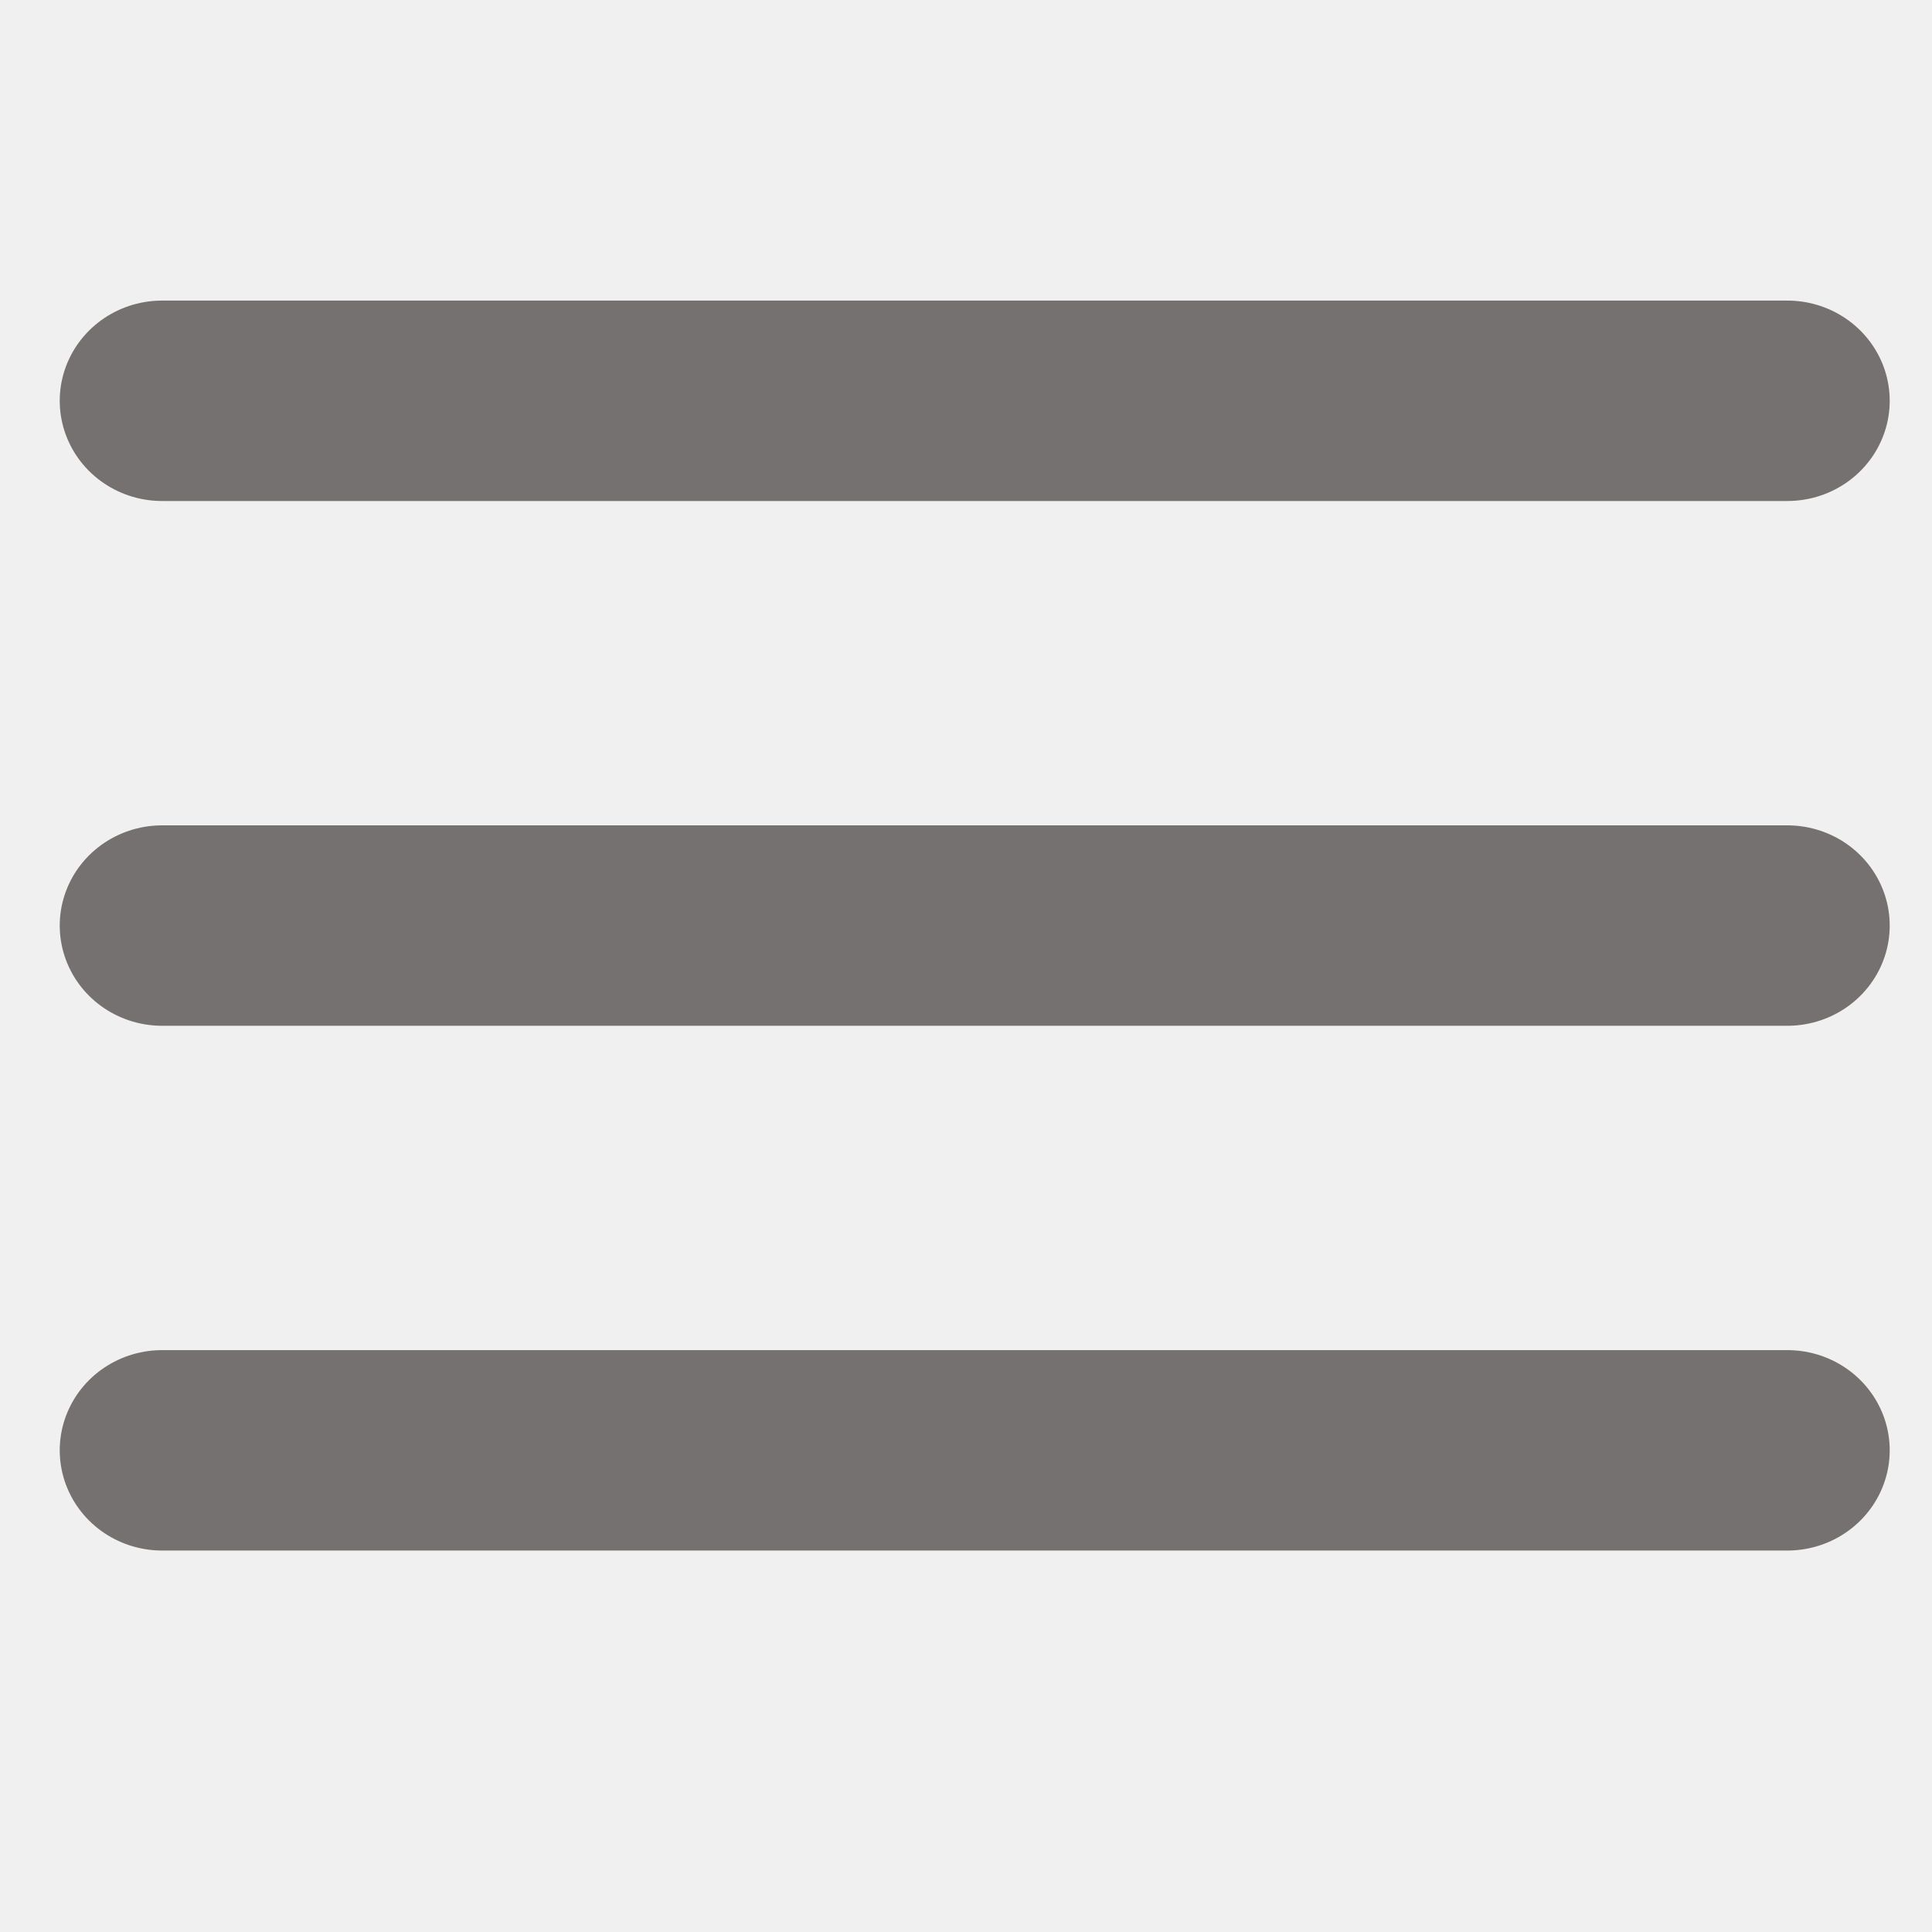
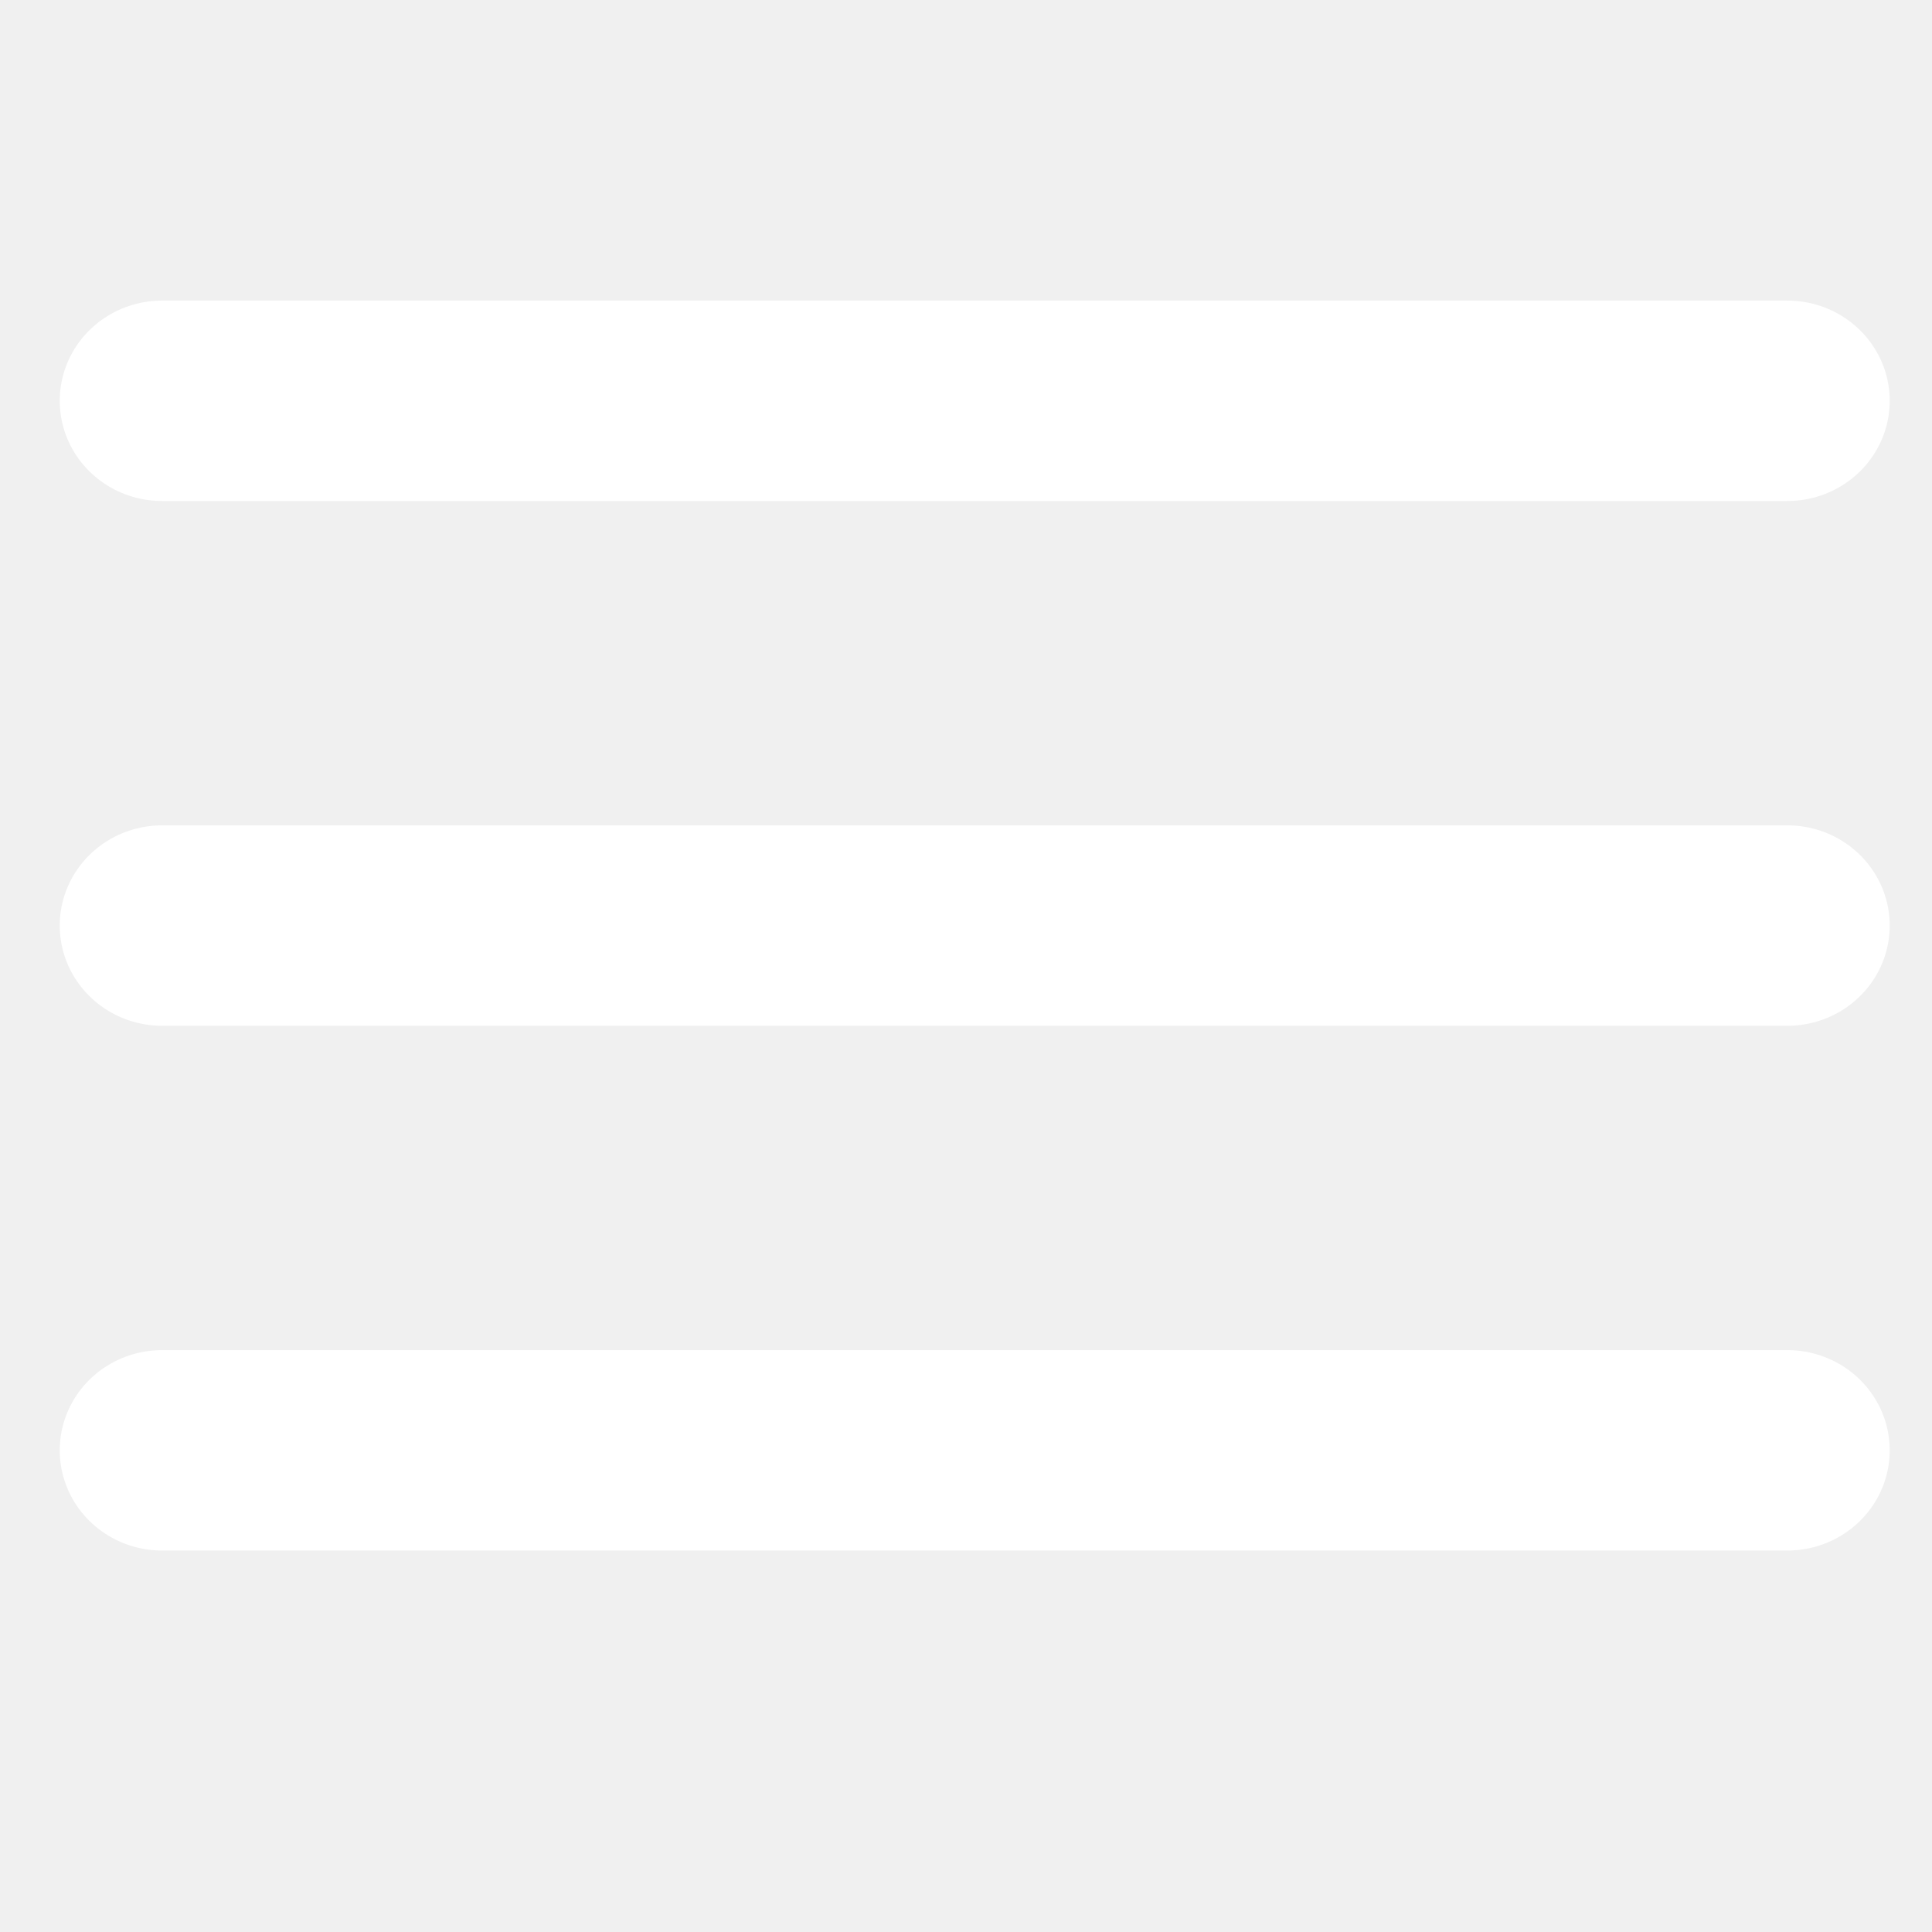
<svg xmlns="http://www.w3.org/2000/svg" width="115" height="115" xml:space="preserve" overflow="hidden">
  <defs>
    <clipPath id="clip0">
      <rect x="297" y="65" width="115" height="115" />
    </clipPath>
    <clipPath id="clip1">
      <rect x="298" y="66" width="113" height="113" />
    </clipPath>
    <clipPath id="clip2">
      <rect x="298" y="81" width="113" height="78" />
    </clipPath>
    <clipPath id="clip3">
      <rect x="298" y="81" width="113" height="78" />
    </clipPath>
    <clipPath id="clip4">
      <rect x="298" y="81" width="113" height="78" />
    </clipPath>
  </defs>
  <g clip-path="url(#clip0)" transform="translate(-297 -65)">
    <g clip-path="url(#clip1)">
      <g clip-path="url(#clip2)">
        <g clip-path="url(#clip3)">
          <g clip-path="url(#clip4)">
-             <path d="M1535.12 290.885 1629.83 290.885" stroke="#767171" stroke-width="11.93" stroke-linecap="round" stroke-linejoin="miter" stroke-miterlimit="8" stroke-opacity="1" fill="none" fill-rule="evenodd" transform="matrix(1.02145 0 0 1 -1261.4 -202.028)" />
-             <path d="M1535.12 322.121 1629.83 322.121" stroke="#767171" stroke-width="11.93" stroke-linecap="round" stroke-linejoin="miter" stroke-miterlimit="8" stroke-opacity="1" fill="none" fill-rule="evenodd" transform="matrix(1.02145 0 0 1 -1261.4 -202.028)" />
-             <path d="M1535.12 353.357 1629.83 353.357" stroke="#767171" stroke-width="11.93" stroke-linecap="round" stroke-linejoin="miter" stroke-miterlimit="8" stroke-opacity="1" fill="none" fill-rule="evenodd" transform="matrix(1.02145 0 0 1 -1261.4 -202.028)" />
+             <path d="M1535.12 290.885 1629.83 290.885" stroke="#ffffff" stroke-width="11.93" stroke-linecap="round" stroke-linejoin="miter" stroke-miterlimit="8" stroke-opacity="1" fill="none" fill-rule="evenodd" transform="matrix(1.02145 0 0 1 -1261.4 -202.028)" />
+             <path d="M1535.12 322.121 1629.83 322.121" stroke="#ffffff" stroke-width="11.93" stroke-linecap="round" stroke-linejoin="miter" stroke-miterlimit="8" stroke-opacity="1" fill="none" fill-rule="evenodd" transform="matrix(1.02145 0 0 1 -1261.4 -202.028)" />
+             <path d="M1535.12 353.357 1629.83 353.357" stroke="#ffffff" stroke-width="11.93" stroke-linecap="round" stroke-linejoin="miter" stroke-miterlimit="8" stroke-opacity="1" fill="none" fill-rule="evenodd" transform="matrix(1.02145 0 0 1 -1261.4 -202.028)" />
          </g>
        </g>
      </g>
    </g>
  </g>
</svg>
